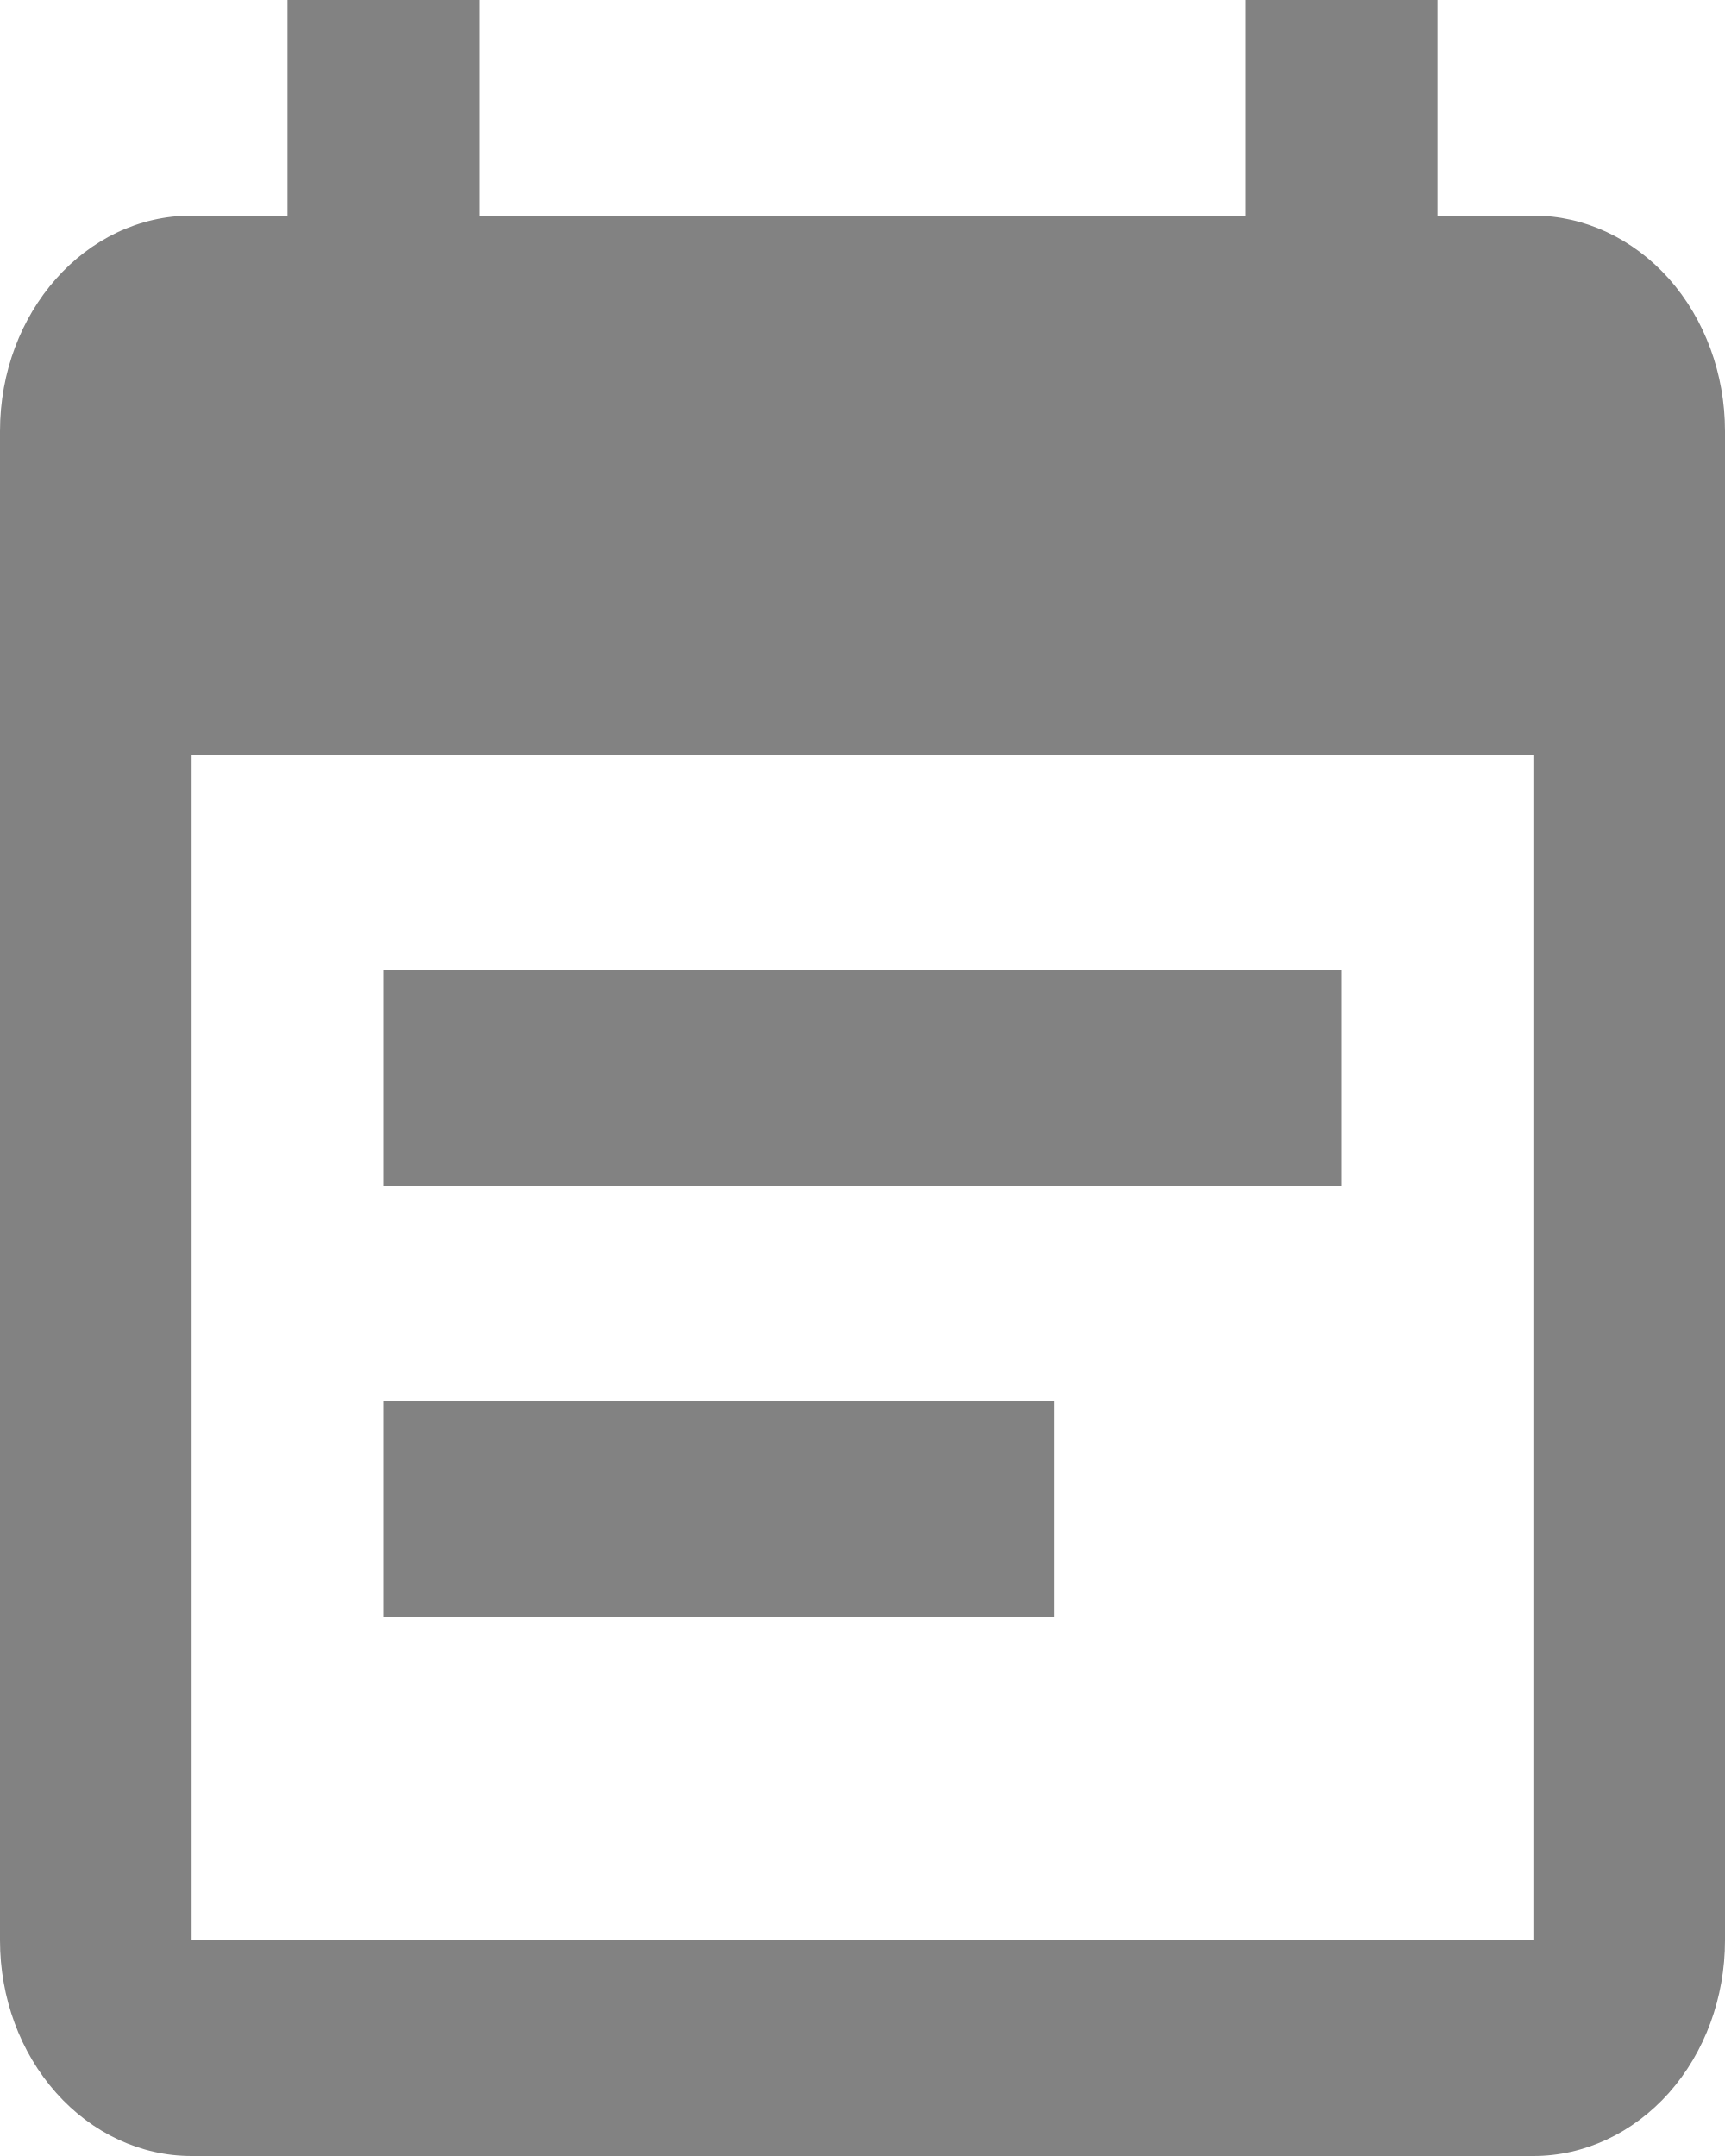
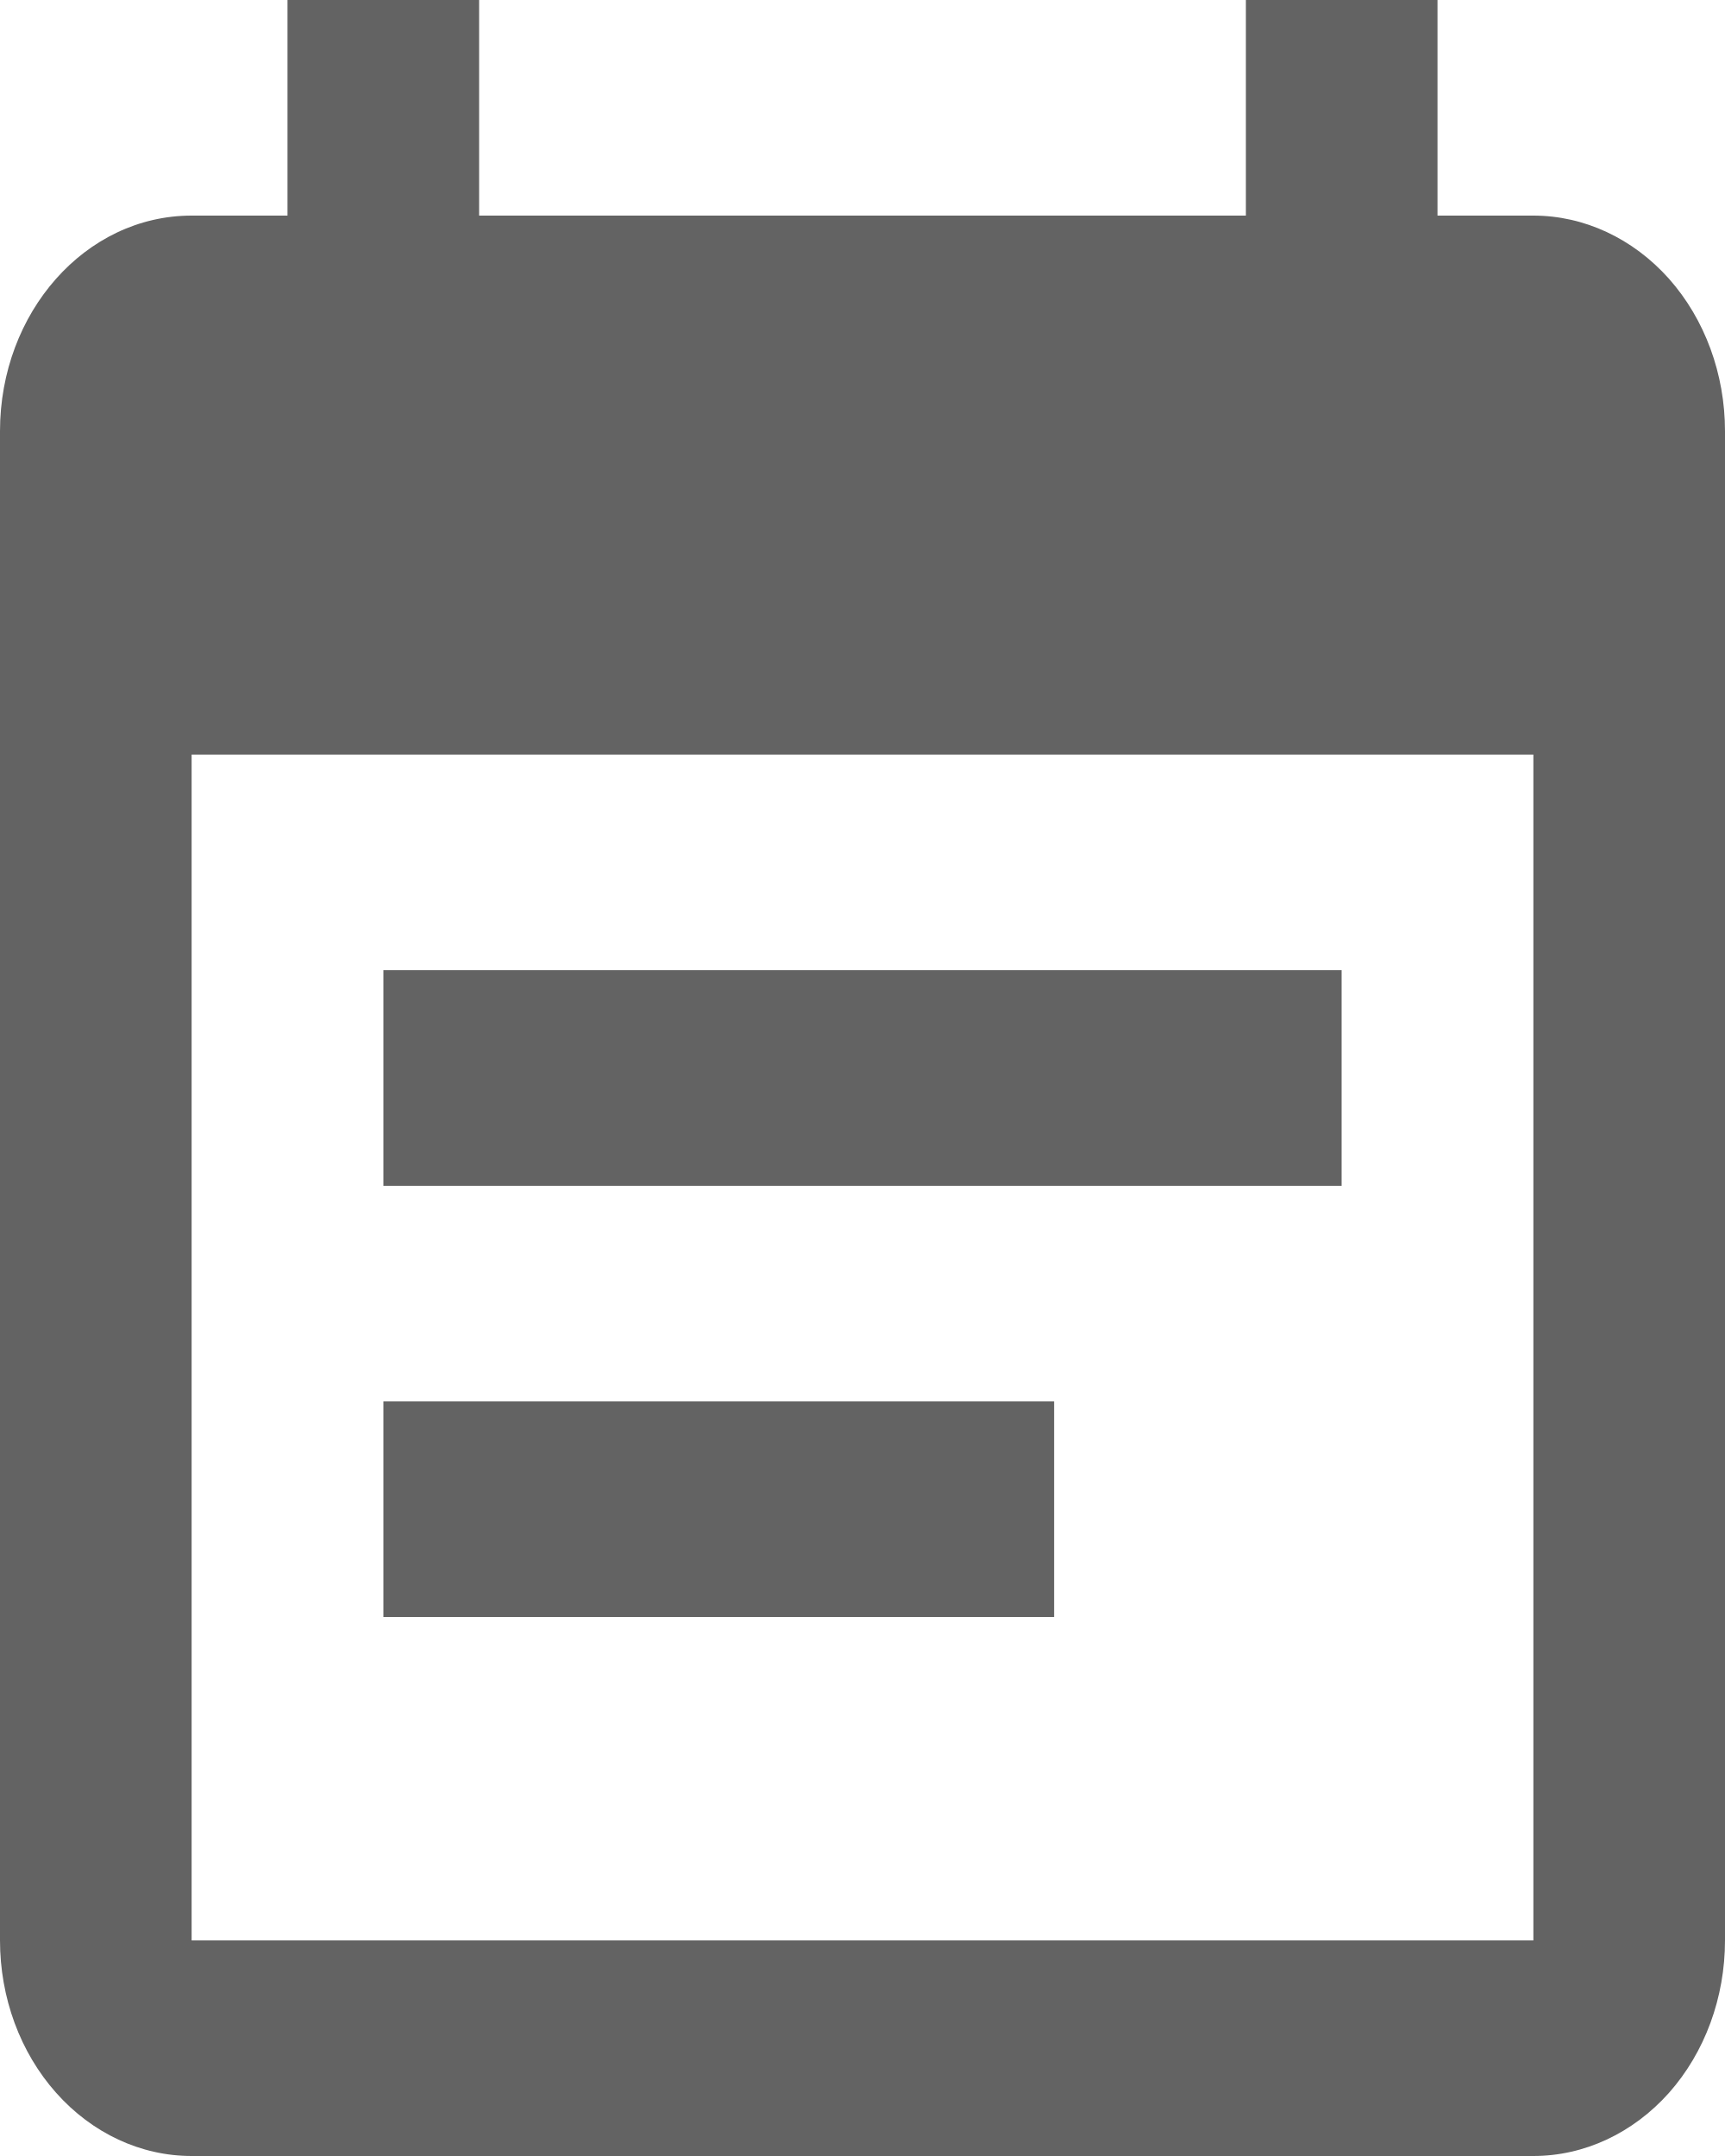
<svg xmlns="http://www.w3.org/2000/svg" width="12" height="15" viewBox="0 0 12 15" fill="none">
-   <path opacity="0.8" d="M7.333 9.75H2.667V11.25H7.333V9.75ZM10.667 13.5H1.333V5.25H10.667V13.5ZM10.667 1.5H10V0H8.667V1.5H3.333V0H2V1.5H1.333C0.593 1.5 0 2.175 0 3V13.5C0 13.898 0.14 14.279 0.391 14.561C0.641 14.842 0.98 15 1.333 15H10.667C11.02 15 11.359 14.842 11.61 14.561C11.86 14.279 12 13.898 12 13.5V3C12 2.602 11.86 2.221 11.61 1.939C11.359 1.658 11.02 1.5 10.667 1.5ZM9.333 6.75H2.667V8.25H9.333V6.75Z" fill="#636363" />
+   <path opacity="1" d="M7.333 9.75H2.667V11.25H7.333V9.75ZM10.667 13.5H1.333V5.25H10.667V13.5ZM10.667 1.5H10V0H8.667V1.5H3.333V0H2V1.5H1.333C0.593 1.5 0 2.175 0 3V13.5C0 13.898 0.14 14.279 0.391 14.561C0.641 14.842 0.98 15 1.333 15H10.667C11.02 15 11.359 14.842 11.61 14.561C11.86 14.279 12 13.898 12 13.5V3C12 2.602 11.86 2.221 11.61 1.939C11.359 1.658 11.02 1.5 10.667 1.5ZM9.333 6.75H2.667V8.25H9.333V6.75Z" fill="#636363" />
</svg>
